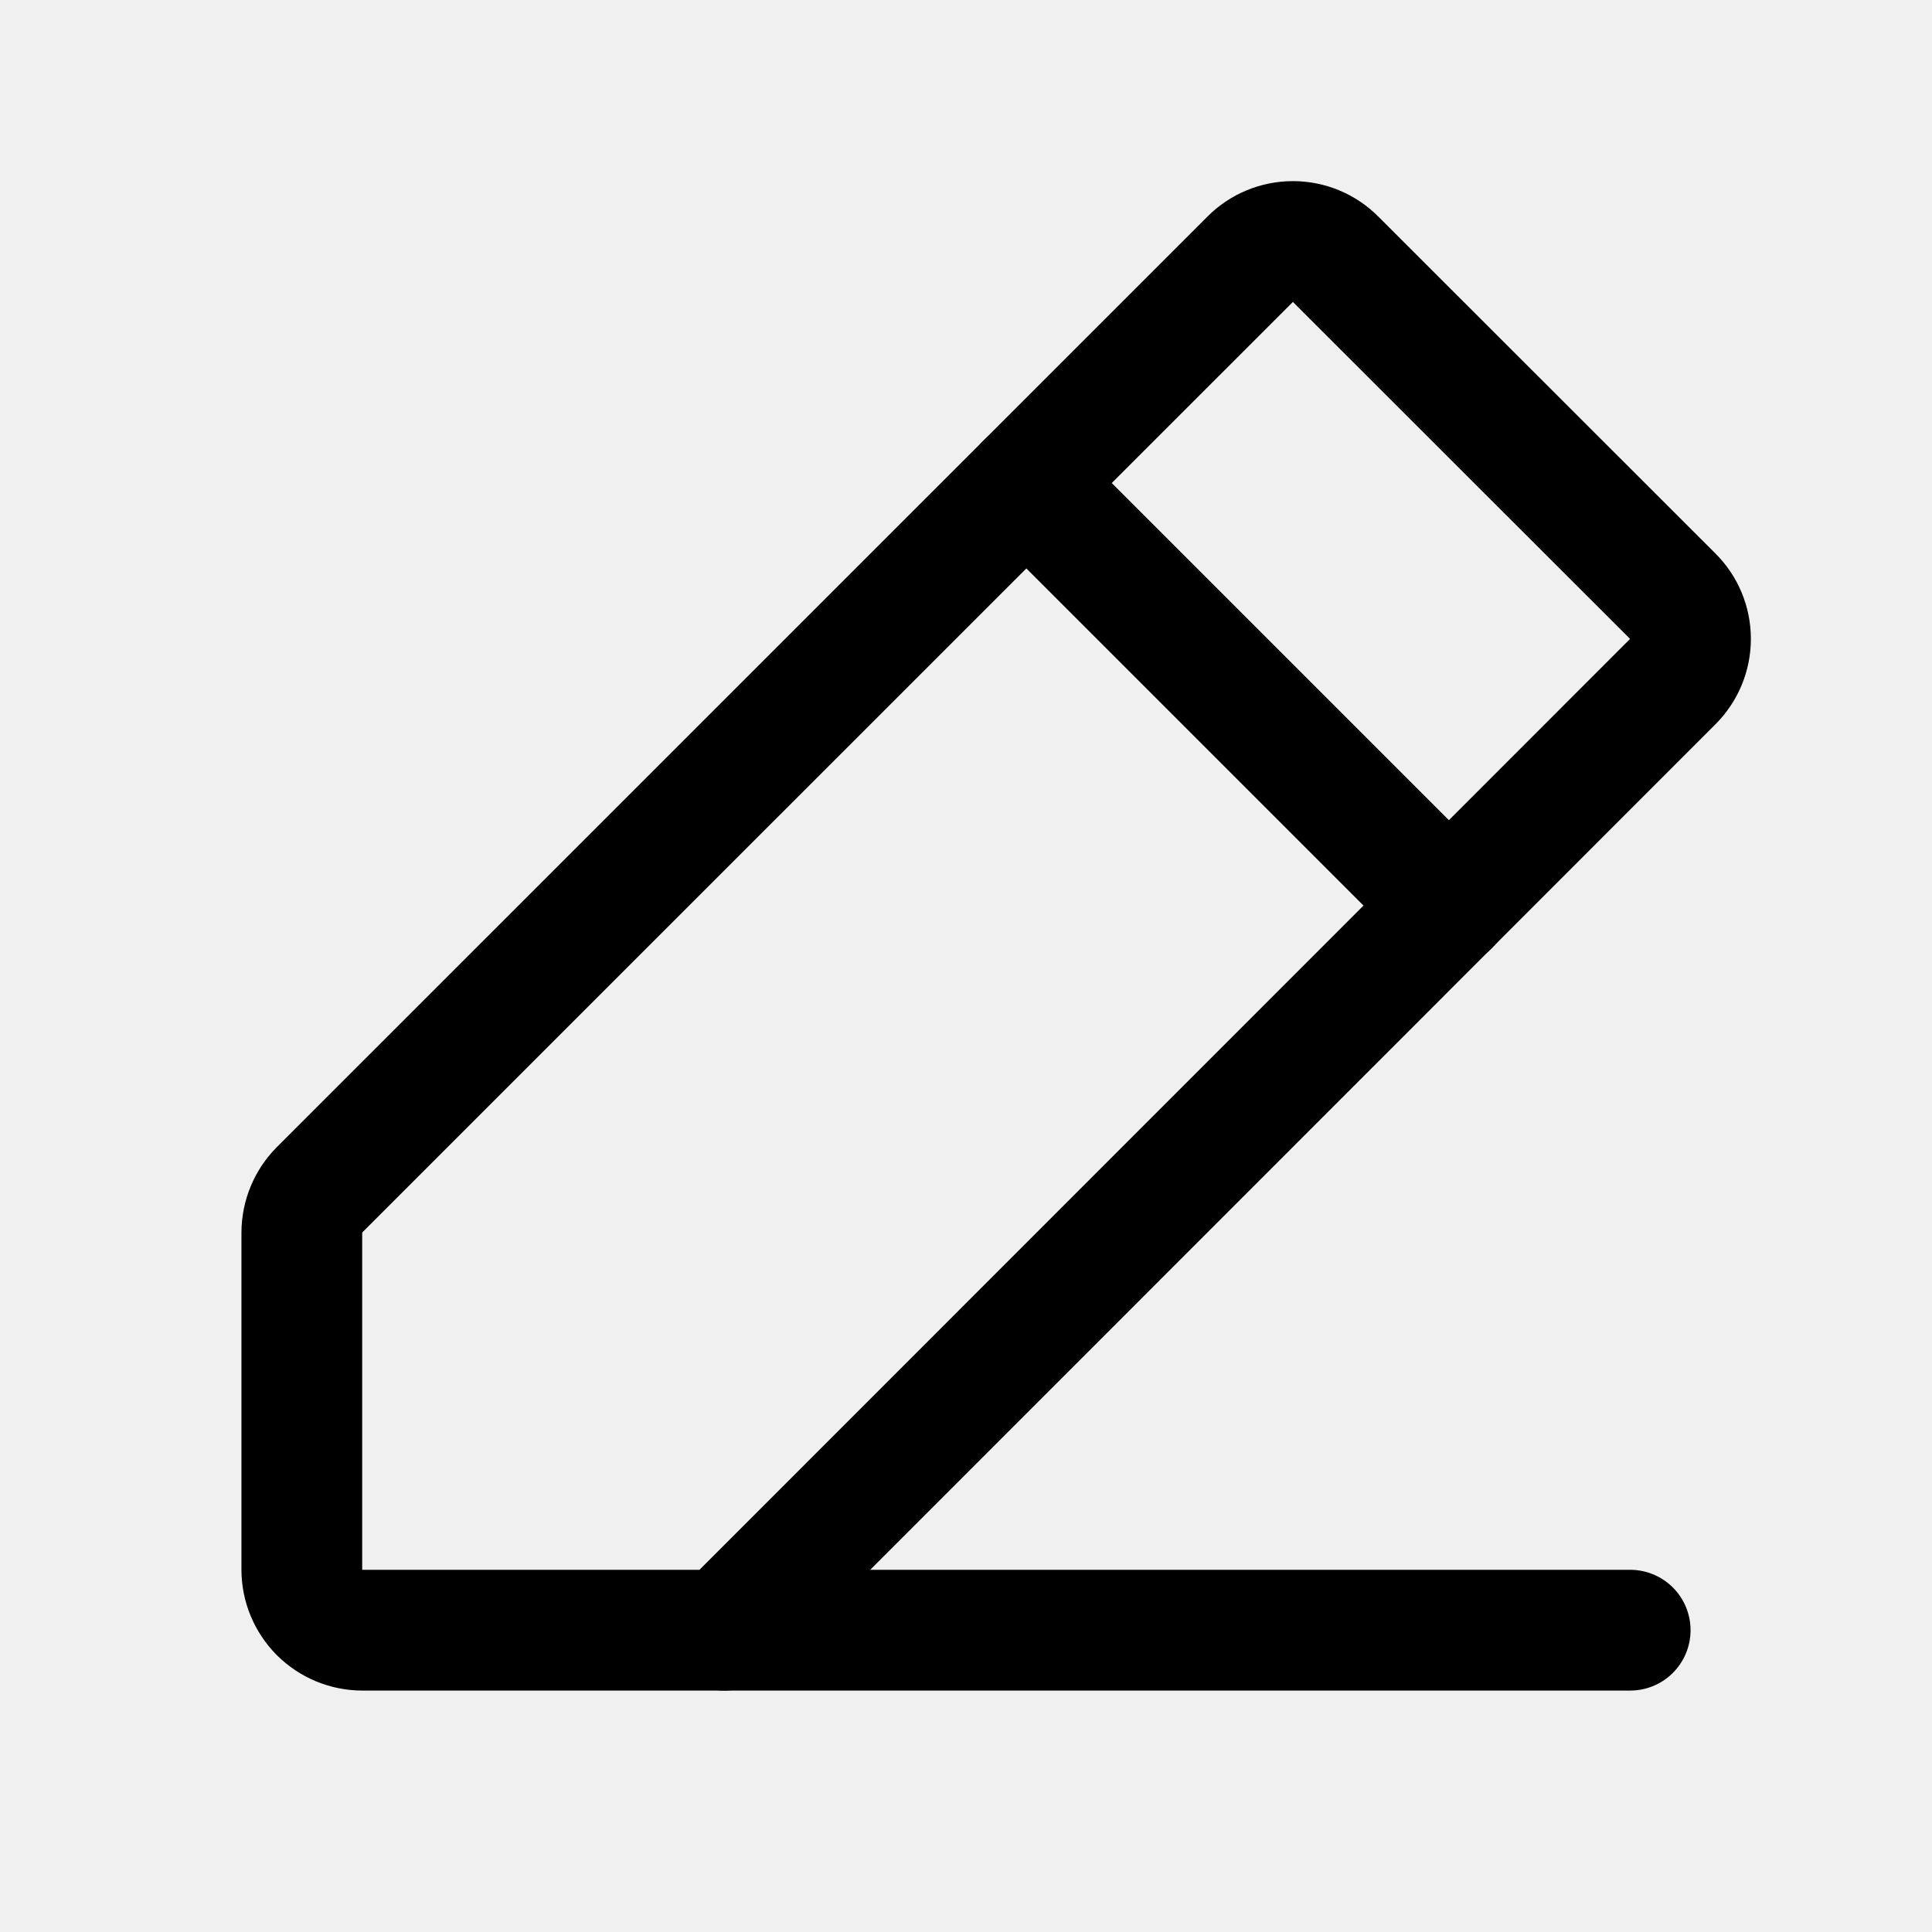
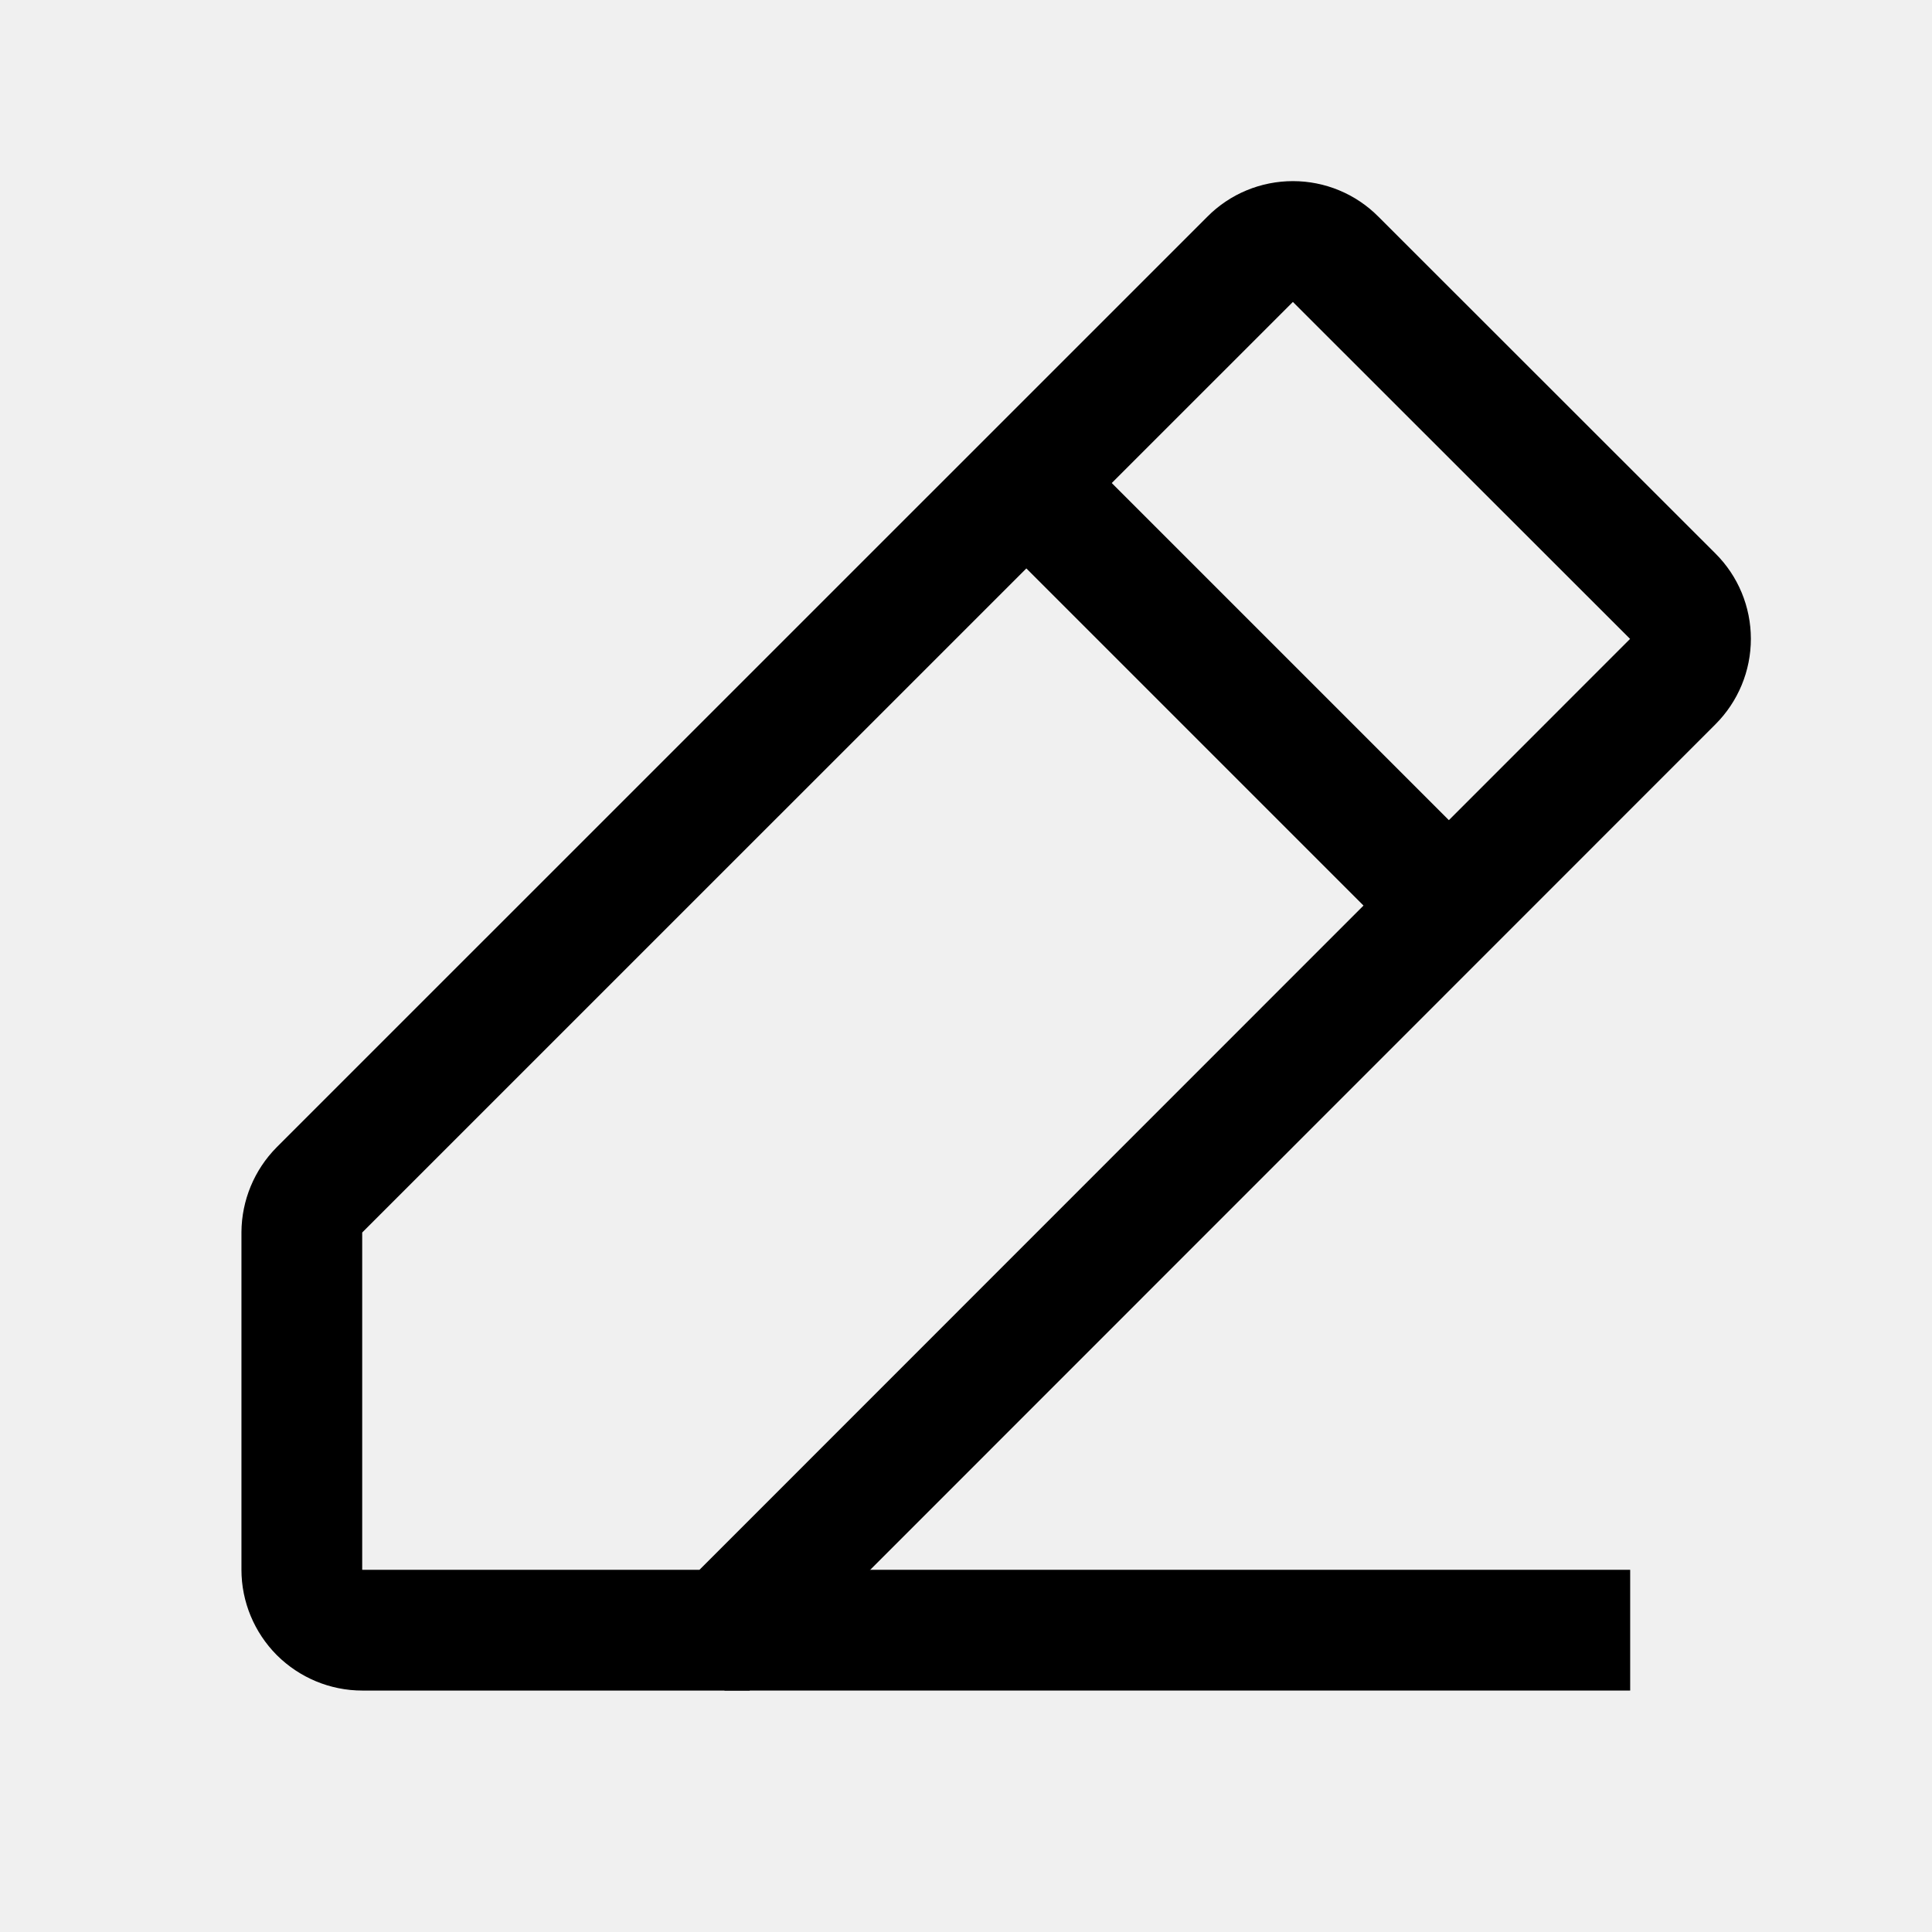
<svg xmlns="http://www.w3.org/2000/svg" width="18" height="18" viewBox="0 0 18 18" fill="none">
  <g clip-path="url(#clip0_9632_743)">
-     <path d="M6.75 15.188H3.375C3.226 15.188 3.083 15.128 2.977 15.023C2.872 14.917 2.812 14.774 2.812 14.625V11.483C2.813 11.334 2.872 11.191 2.977 11.085L11.648 2.415C11.753 2.309 11.896 2.25 12.046 2.25C12.195 2.25 12.338 2.309 12.443 2.415L15.585 5.555C15.691 5.66 15.75 5.803 15.75 5.952C15.75 6.101 15.691 6.244 15.585 6.35L6.75 15.188Z" stroke="currentColor" stroke-width="1.125" stroke-linecap="round" stroke-linejoin="round" />
-     <path d="M15.188 15.188H6.75" stroke="currentColor" stroke-width="1.125" stroke-linecap="round" stroke-linejoin="round" />
-     <path d="M9.562 4.5L13.5 8.438" stroke="currentColor" stroke-width="1.125" stroke-linecap="round" stroke-linejoin="round" />
+     <path d="M6.75 15.188H3.375C3.226 15.188 3.083 15.128 2.977 15.023C2.872 14.917 2.812 14.774 2.812 14.625V11.483C2.813 11.334 2.872 11.191 2.977 11.085L11.648 2.415C11.753 2.309 11.896 2.25 12.046 2.25C12.195 2.25 12.338 2.309 12.443 2.415L15.585 5.555C15.691 5.66 15.75 5.803 15.75 5.952C15.75 6.101 15.691 6.244 15.585 6.35L6.75 15.188Z" stroke="currentColor" stroke-width="1.125" strokeLinecap="round" strokeLinejoin="round" />
+     <path d="M15.188 15.188H6.75" stroke="currentColor" stroke-width="1.125" strokeLinecap="round" strokeLinejoin="round" />
+     <path d="M9.562 4.5L13.5 8.438" stroke="currentColor" stroke-width="1.125" strokeLinecap="round" strokeLinejoin="round" />
  </g>
  <defs>
    <clipPath id="clip0_9632_743">
      <rect width="18" height="18" fill="white" />
    </clipPath>
  </defs>
</svg>
